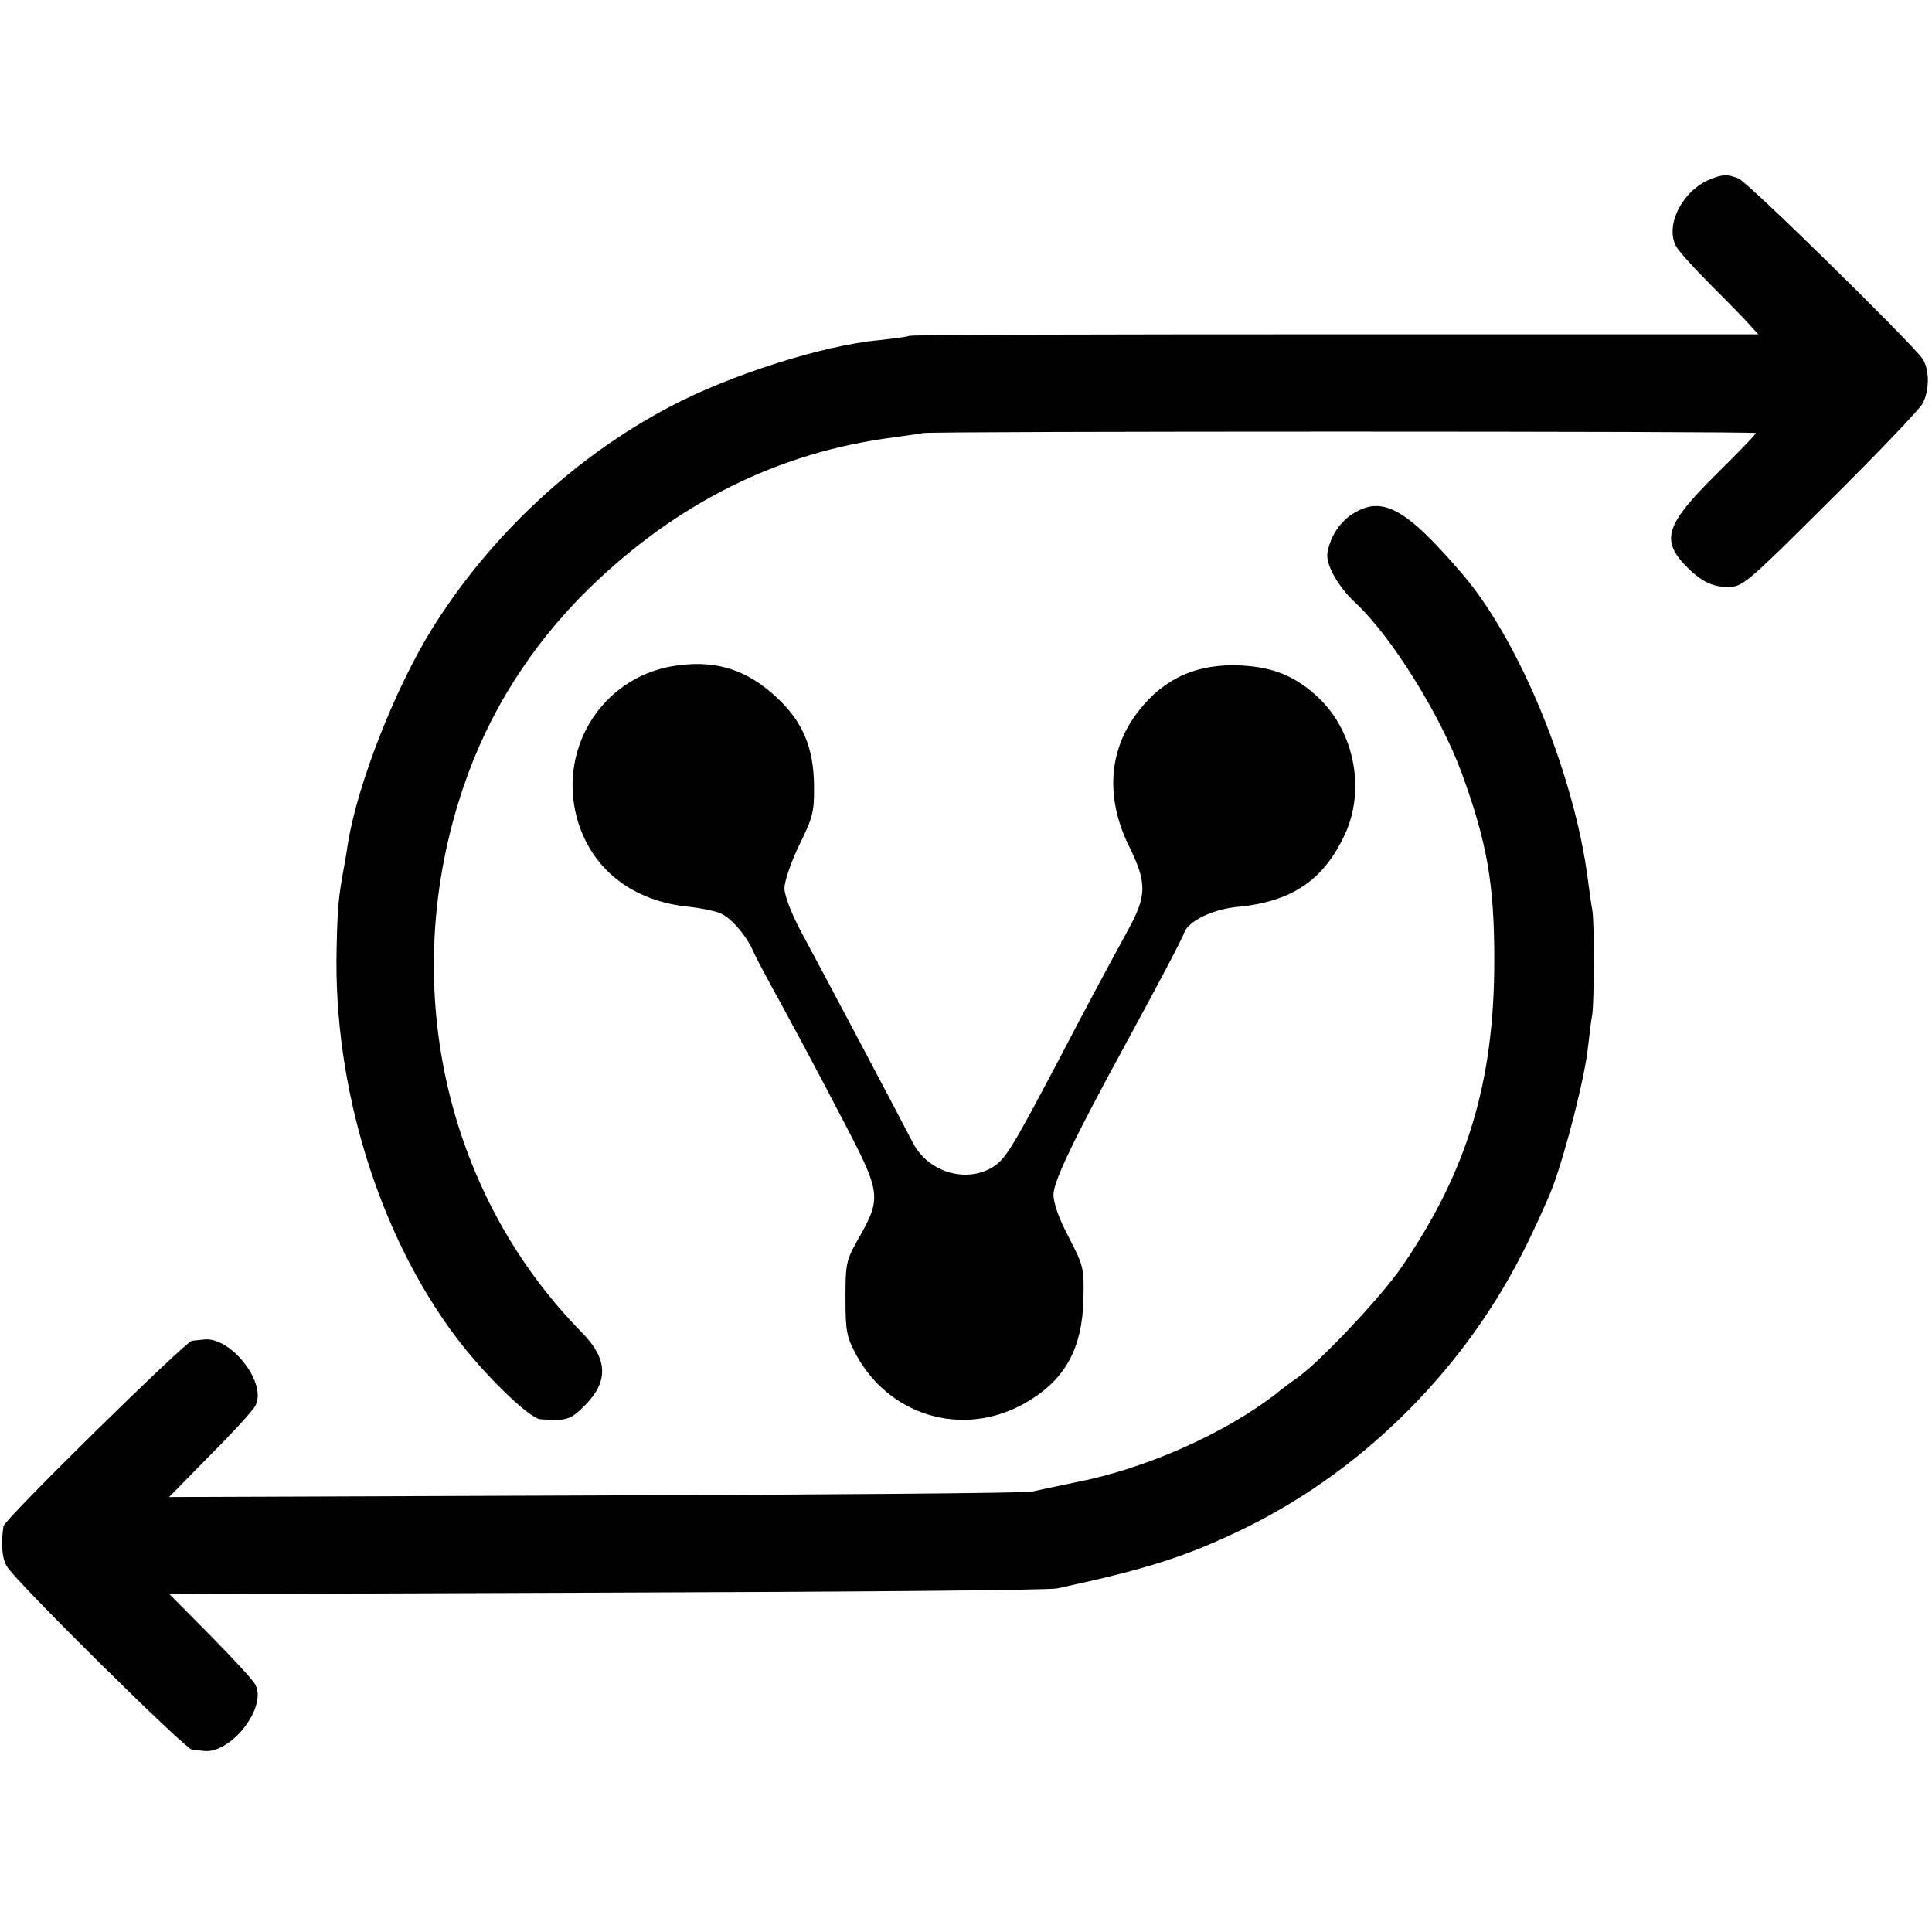
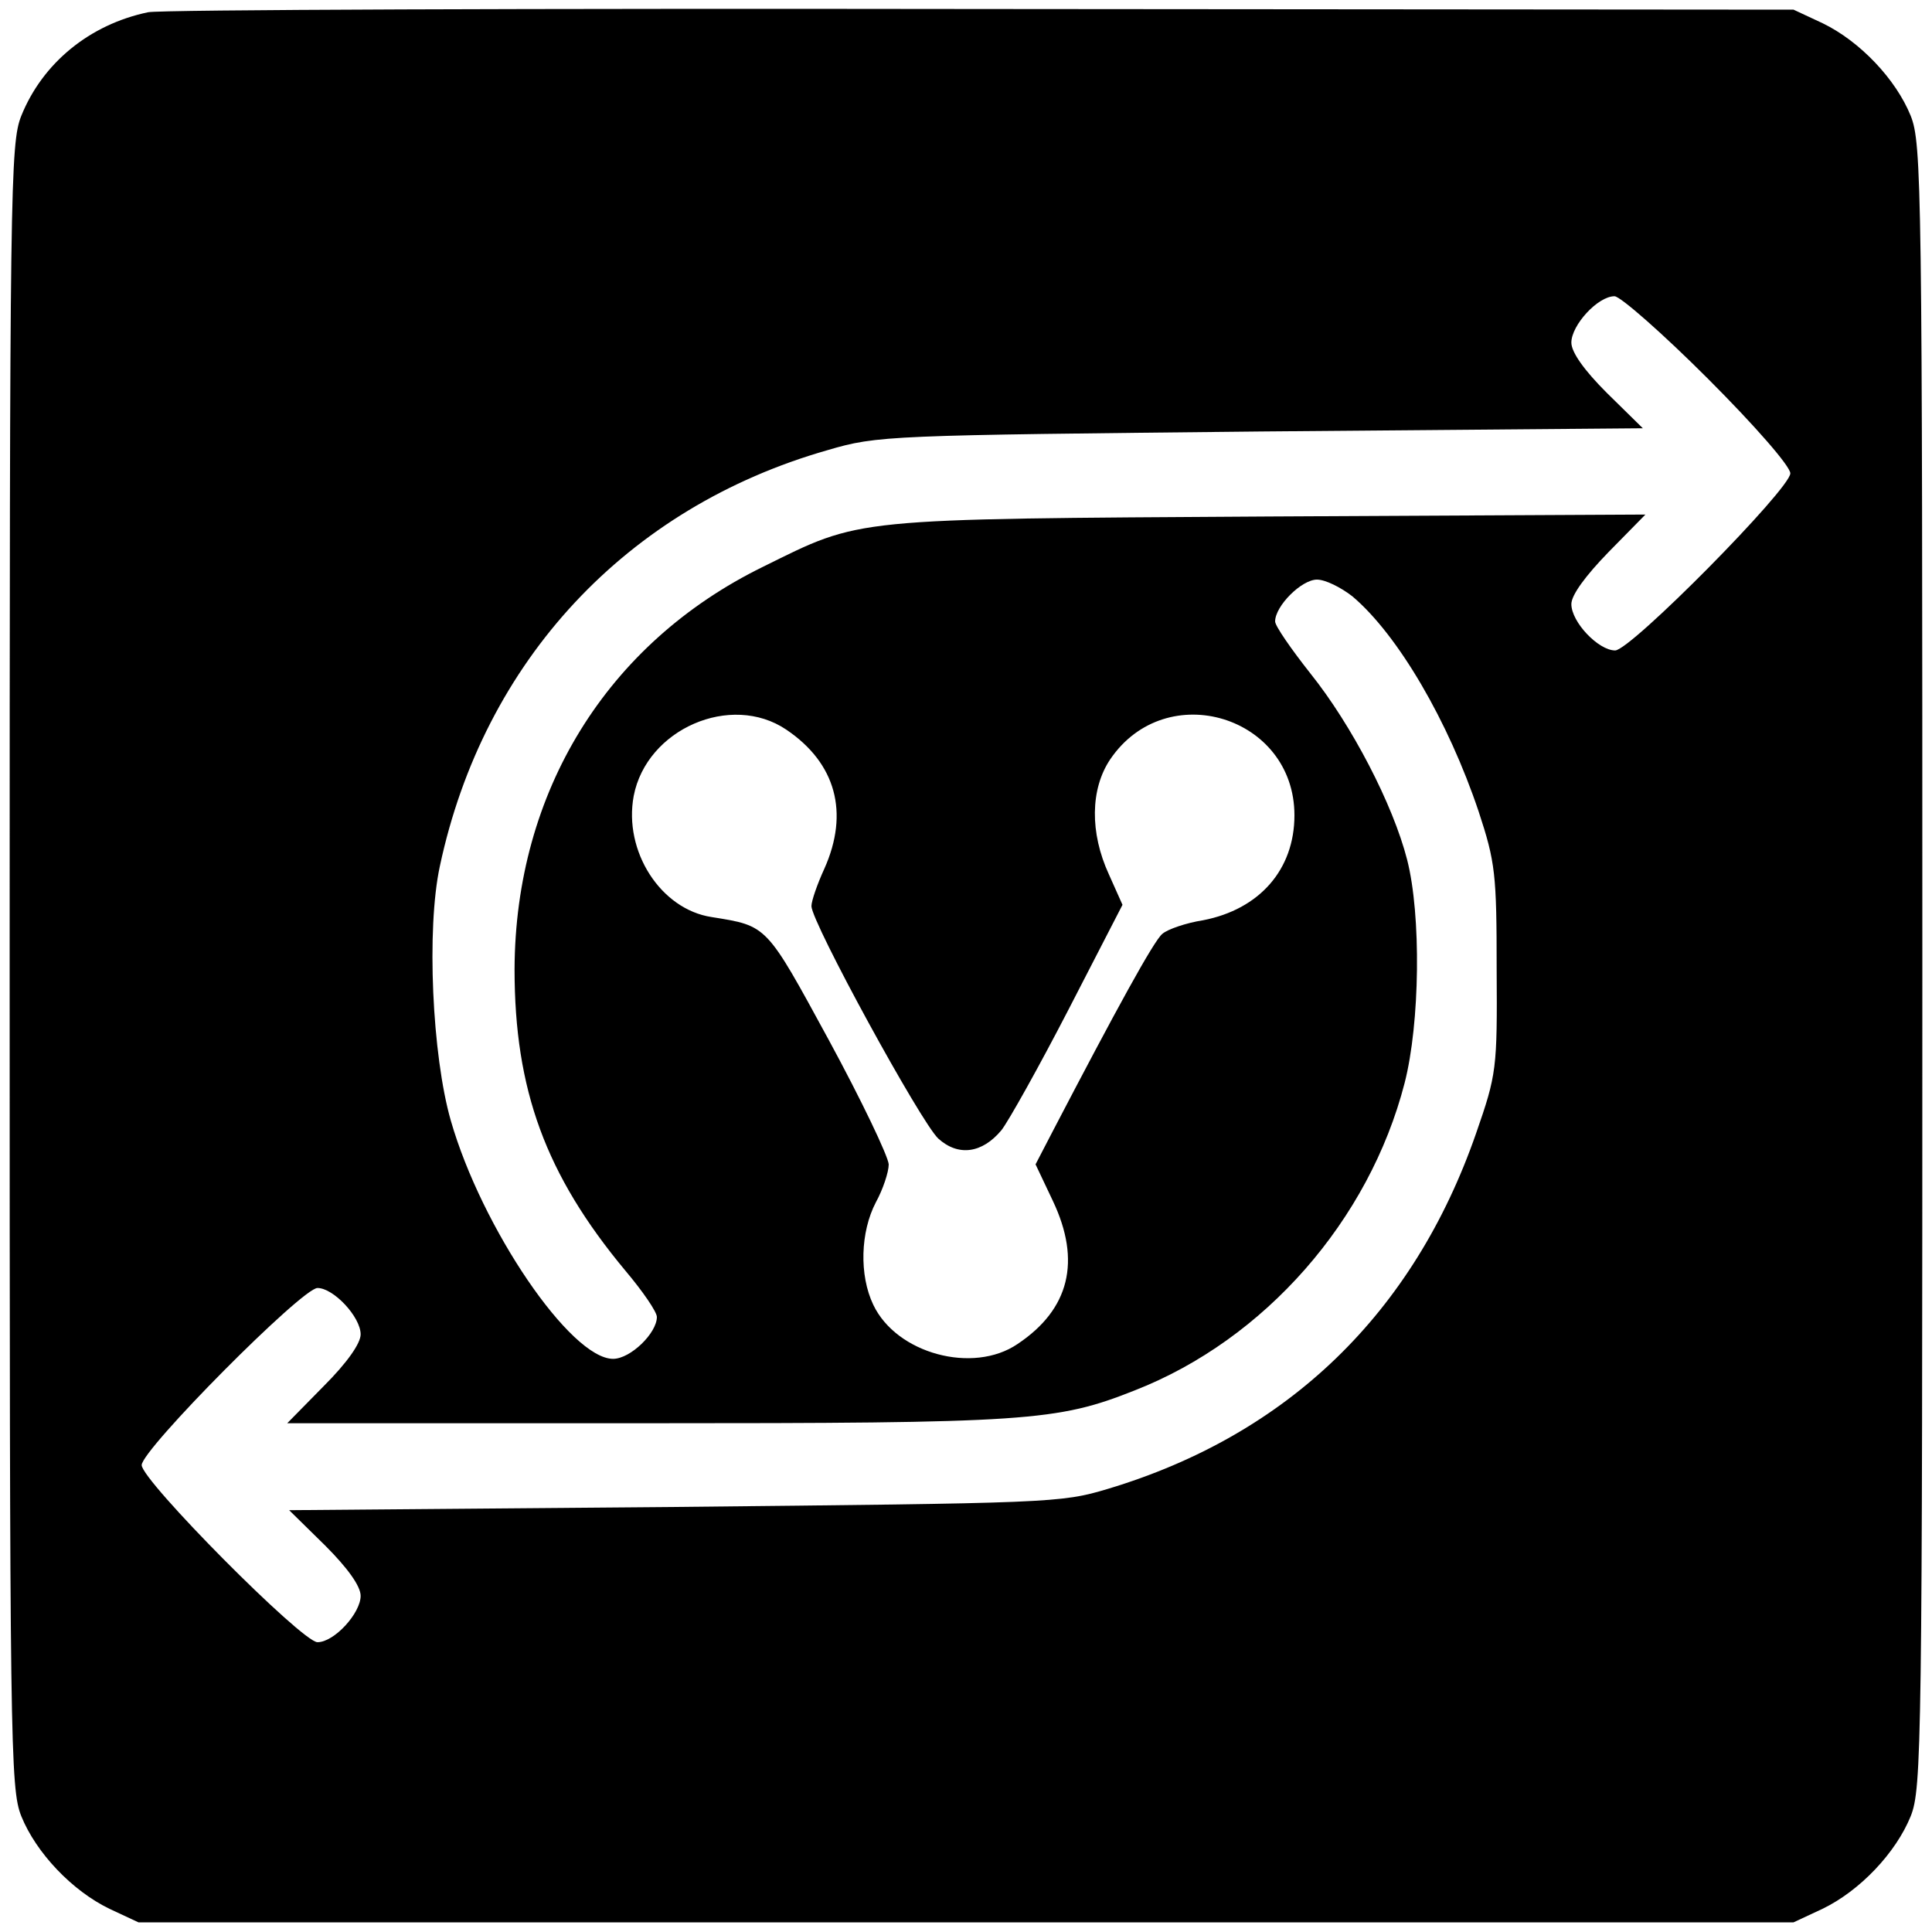
- <svg xmlns="http://www.w3.org/2000/svg" version="1.0" width="497pt" height="497pt" viewBox="0 0 497 497" preserveAspectRatio="xMidYMid meet">
-   <g transform="translate(0,497) scale(0.1,-0.1)" fill="#000000" stroke="none">
-     <path d="M4400 4509 c-71 -28 -117 -117 -89 -171 6 -13 48 -59 93 -104 45 -45 90 -91 100 -103 l19 -21 -1085 0 c-596 0 -1091 -1 -1099 -4 -8 -3 -42 -7 -77 -11 -144 -13 -386 -90 -540 -172 -243 -128 -460 -330 -609 -568 -95 -152 -193 -400 -218 -555 -3 -19 -7 -46 -10 -60 -14 -77 -17 -105 -19 -210 -9 -356 108 -736 308 -1001 74 -98 188 -208 216 -210 68 -5 78 -1 114 35 62 62 60 120 -7 188 -356 362 -474 905 -305 1403 65 193 175 366 323 511 227 221 488 351 785 389 30 4 64 9 75 11 23 5 2137 5 2142 0 2 -1 -44 -49 -102 -106 -128 -127 -142 -167 -82 -232 39 -41 70 -58 111 -58 39 0 47 7 264 223 123 122 230 234 238 249 18 35 18 88 -1 116 -31 43 -450 455 -473 463 -28 11 -40 11 -72 -2z" />
-     <path d="M3475 3645 c-30 -21 -53 -56 -60 -96 -6 -29 26 -87 71 -129 93 -86 219 -289 274 -438 66 -181 84 -286 84 -482 0 -313 -69 -542 -238 -789 -52 -76 -203 -236 -264 -282 -19 -13 -46 -33 -60 -45 -134 -103 -336 -193 -519 -228 -43 -9 -91 -19 -108 -23 -16 -4 -523 -8 -1125 -10 l-1095 -4 106 108 c59 59 111 116 116 127 31 59 -65 180 -134 170 -7 -1 -20 -2 -29 -3 -16 -1 -483 -460 -485 -477 -7 -45 -4 -83 9 -104 24 -40 459 -470 476 -471 9 -1 22 -2 29 -3 69 -10 165 111 134 170 -5 11 -57 67 -115 126 l-106 107 1124 4 c619 2 1141 6 1160 11 223 48 326 80 466 147 306 145 569 401 727 709 30 58 66 137 81 176 34 91 83 283 91 360 4 32 8 70 11 84 5 33 6 238 0 270 -3 14 -7 48 -11 75 -34 270 -175 615 -322 787 -149 174 -209 206 -288 153z" />
-     <path d="M1749 3259 c-191 -21 -315 -206 -265 -393 36 -131 142 -215 291 -229 28 -3 62 -10 77 -16 27 -10 69 -58 87 -101 6 -14 24 -47 39 -75 56 -102 127 -234 198 -371 88 -169 91 -186 37 -282 -37 -64 -38 -71 -38 -162 0 -86 3 -100 29 -148 91 -163 289 -213 447 -113 91 57 132 134 136 254 2 85 1 89 -37 163 -25 47 -40 88 -40 111 0 34 54 146 186 388 92 169 146 272 150 285 10 30 73 61 137 67 138 13 220 67 275 183 55 114 28 264 -64 353 -58 56 -117 81 -201 85 -112 6 -198 -32 -264 -117 -77 -98 -86 -221 -26 -345 48 -97 48 -129 -2 -220 -66 -121 -106 -196 -174 -326 -127 -241 -141 -263 -176 -284 -69 -40 -165 -10 -203 65 -23 45 -227 431 -285 538 -27 50 -45 97 -45 116 0 18 17 68 38 111 35 71 39 86 38 154 -1 97 -29 163 -95 225 -75 70 -151 96 -250 84z" />
+ <svg xmlns="http://www.w3.org/2000/svg" version="1.0" width="300pt" height="300pt" viewBox="0 0 300 300" preserveAspectRatio="xMidYMid meet">
+   <g transform="translate(0,300) scale(0.1,-0.1)" fill="#000000" stroke="none">
+     <path d="M230 2981 c-91 -19 -164 -79 -197 -161 -17 -43 -18 -109 -18 -1320 0 -1211 1 -1277 18 -1320 23 -57 79 -116 137 -144 l45 -21 1285 0 1285 0 45 21 c58 28 114 87 137 144 17 43 18 109 18 1320 0 1211 -1 1277 -18 1320 -23 57 -79 116 -137 144 l-45 21 -1260 1 c-693 1 -1276 -1 -1295 -5z m2422 -569 c73 -73 128 -136 128 -147 0 -24 -248 -275 -272 -275 -26 0 -68 44 -68 72 0 14 22 44 58 81 l57 58 -585 -3 c-654 -4 -631 -2 -785 -78 -243 -119 -385 -350 -386 -625 0 -187 48 -319 172 -468 27 -32 49 -64 49 -72 0 -25 -41 -65 -68 -65 -66 0 -204 203 -252 370 -29 101 -38 298 -17 395 68 319 290 557 602 646 78 23 94 23 673 29 l593 5 -56 55 c-35 35 -55 63 -55 78 0 27 41 72 67 72 9 0 75 -58 145 -128z m-552 -338 c71 -60 149 -194 196 -334 26 -79 28 -97 28 -245 1 -155 0 -163 -32 -255 -97 -279 -292 -468 -572 -552 -73 -22 -90 -22 -673 -28 l-598 -5 56 -55 c35 -35 55 -63 55 -78 0 -27 -41 -72 -67 -72 -24 0 -273 251 -273 275 0 24 249 275 273 275 25 0 67 -45 67 -72 0 -14 -21 -44 -57 -80 l-57 -58 557 0 c593 0 638 3 759 51 202 79 364 264 419 477 24 93 26 261 4 347 -22 86 -86 209 -150 289 -30 38 -55 74 -55 81 0 24 41 65 65 65 13 0 37 -12 55 -26z m-879 -207 c77 -52 98 -129 59 -216 -11 -24 -20 -50 -20 -58 0 -25 170 -336 197 -361 31 -28 68 -23 98 13 11 14 58 98 104 187 l84 163 -21 47 c-30 65 -29 133 2 179 87 128 286 67 286 -87 0 -84 -54 -146 -142 -163 -26 -4 -55 -14 -63 -21 -13 -10 -73 -120 -170 -306 l-27 -52 27 -57 c44 -93 26 -168 -55 -222 -69 -47 -188 -15 -224 61 -22 46 -20 113 4 159 11 20 20 47 20 59 -1 13 -42 99 -93 193 -98 180 -95 177 -182 191 -79 12 -137 102 -121 188 20 104 151 161 237 103z" />
  </g>
</svg>
